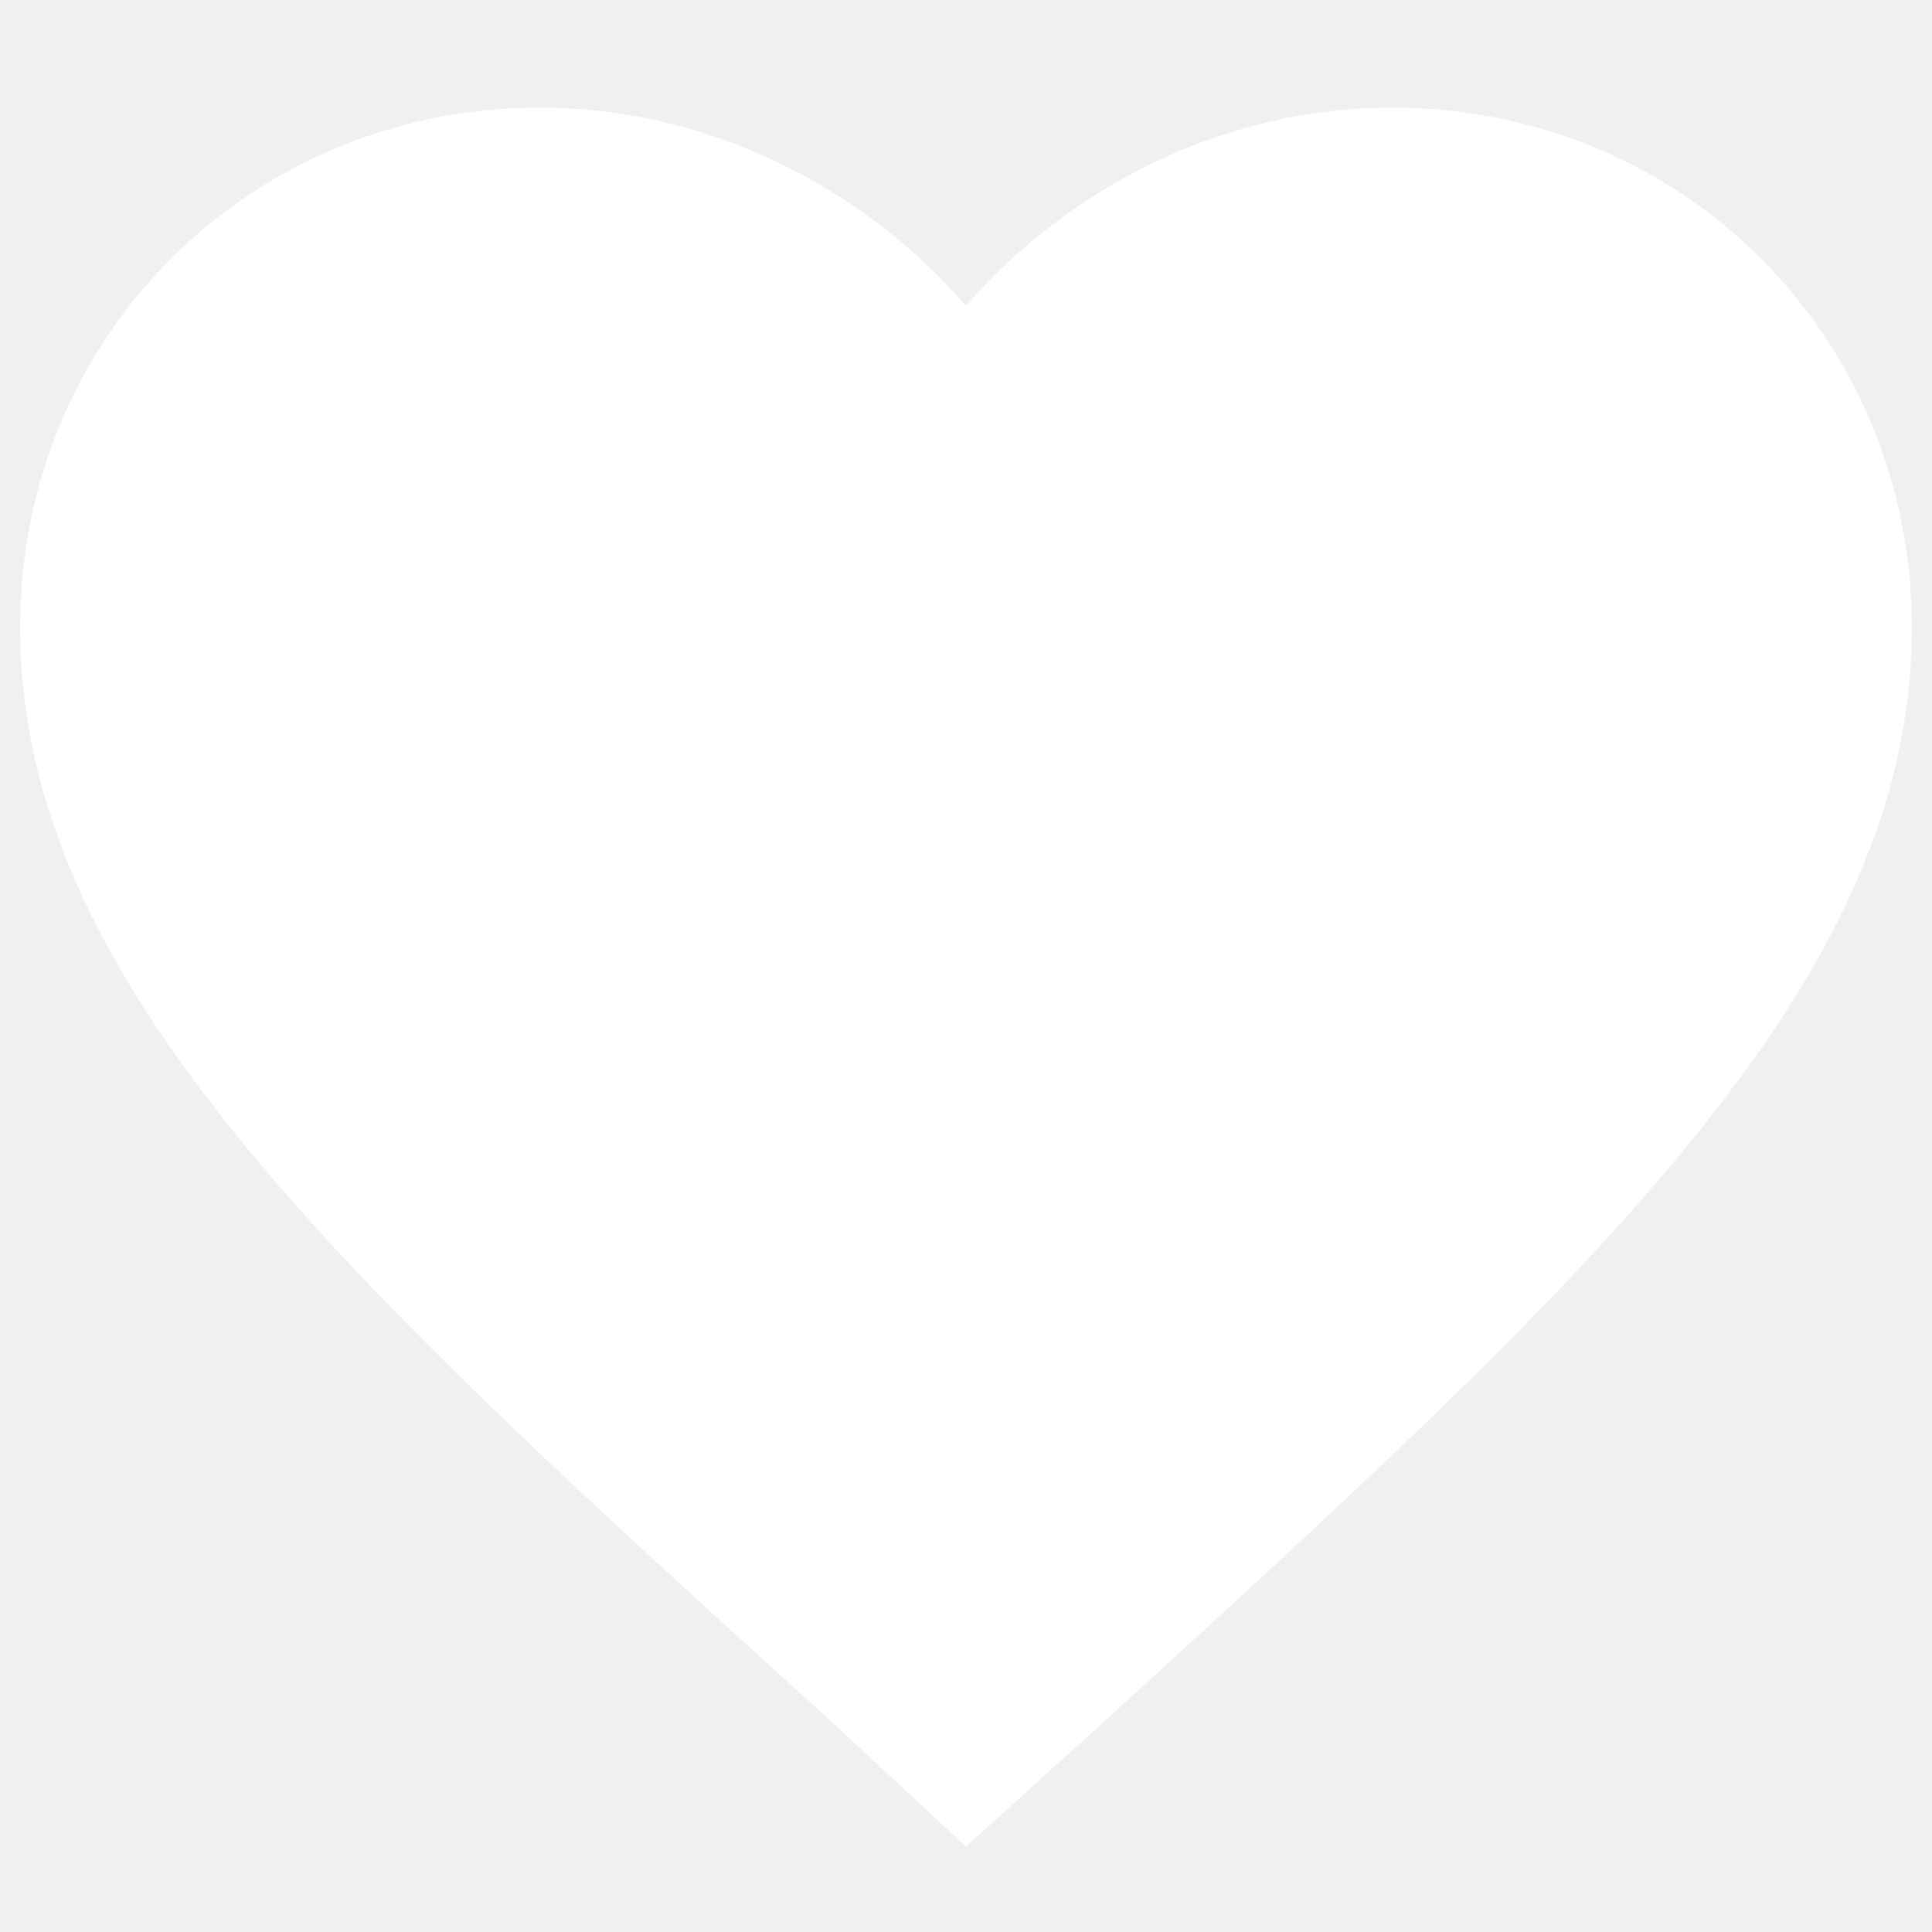
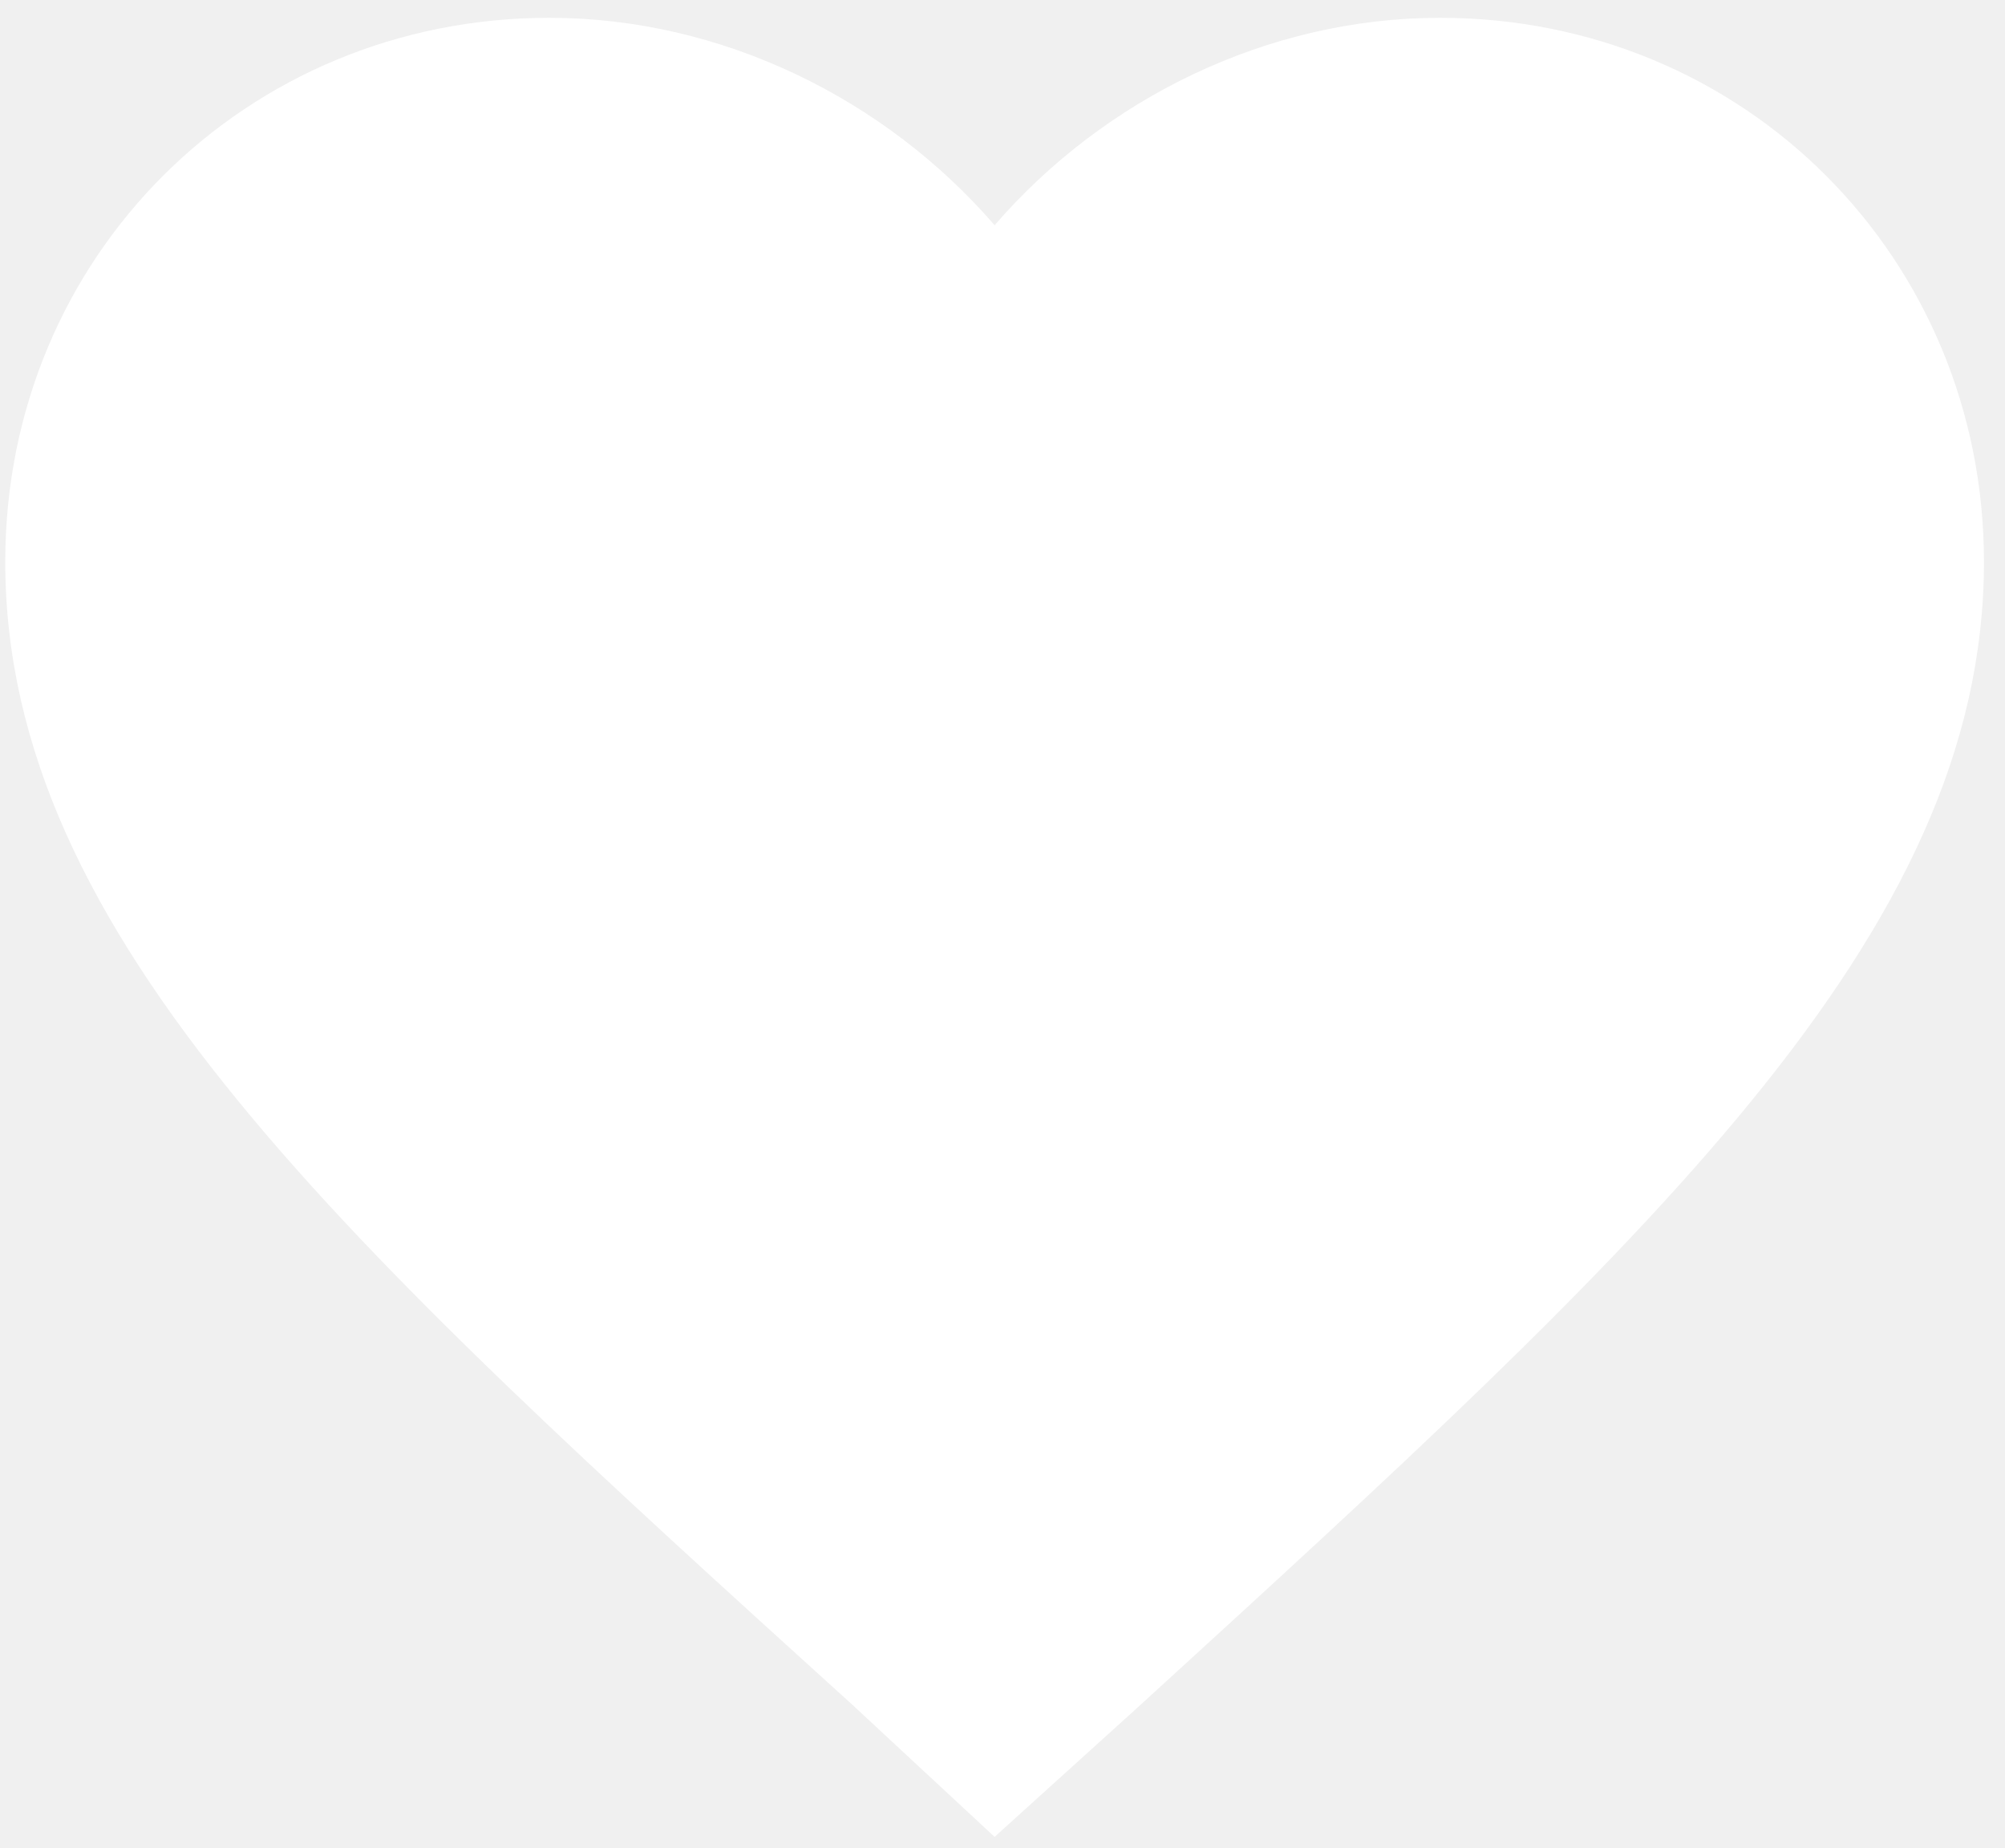
- <svg xmlns="http://www.w3.org/2000/svg" style="isolation:isolate" viewBox="0 0 96 96" width="96pt" height="96pt">
-   <defs>
-     <clipPath id="_clipPath_ypZ15ZKftO1tCGfQ0IKszIEYIn25K3pg">
-       <rect width="96" height="96" />
-     </clipPath>
-   </defs>
-   <g clip-path="url(#_clipPath_ypZ15ZKftO1tCGfQ0IKszIEYIn25K3pg)">
-     <path d=" M 48 91.754 L 41.216 85.455 C 16.99 63.49 1 48.954 1 31.187 C 1 16.651 12.467 5.346 26.842 5.346 C 35.079 5.346 42.832 9.222 48 15.198 C 53.168 9.222 60.921 5.346 69.158 5.346 C 83.694 5.346 95 16.813 95 31.187 C 95 48.954 79.01 63.49 54.784 85.617 L 48 91.754 Z " fill="rgb(255,255,255)" />
-   </g>
+ <svg xmlns="http://www.w3.org/2000/svg" width="127" height="117" viewBox="0 0 127 117">
+   <path id="-" fill="#ffffff" stroke="none" d="M 63 116.339 L 53.955 107.94 C 21.653 78.653 0.333 59.272 0.333 35.583 C 0.333 16.201 15.623 1.128 34.789 1.128 C 45.772 1.128 56.109 6.296 63 14.264 C 69.891 6.296 80.228 1.128 91.211 1.128 C 110.592 1.128 125.667 16.417 125.667 35.583 C 125.667 59.272 104.347 78.653 72.045 108.156 L 63 116.339 Z" />
</svg>
